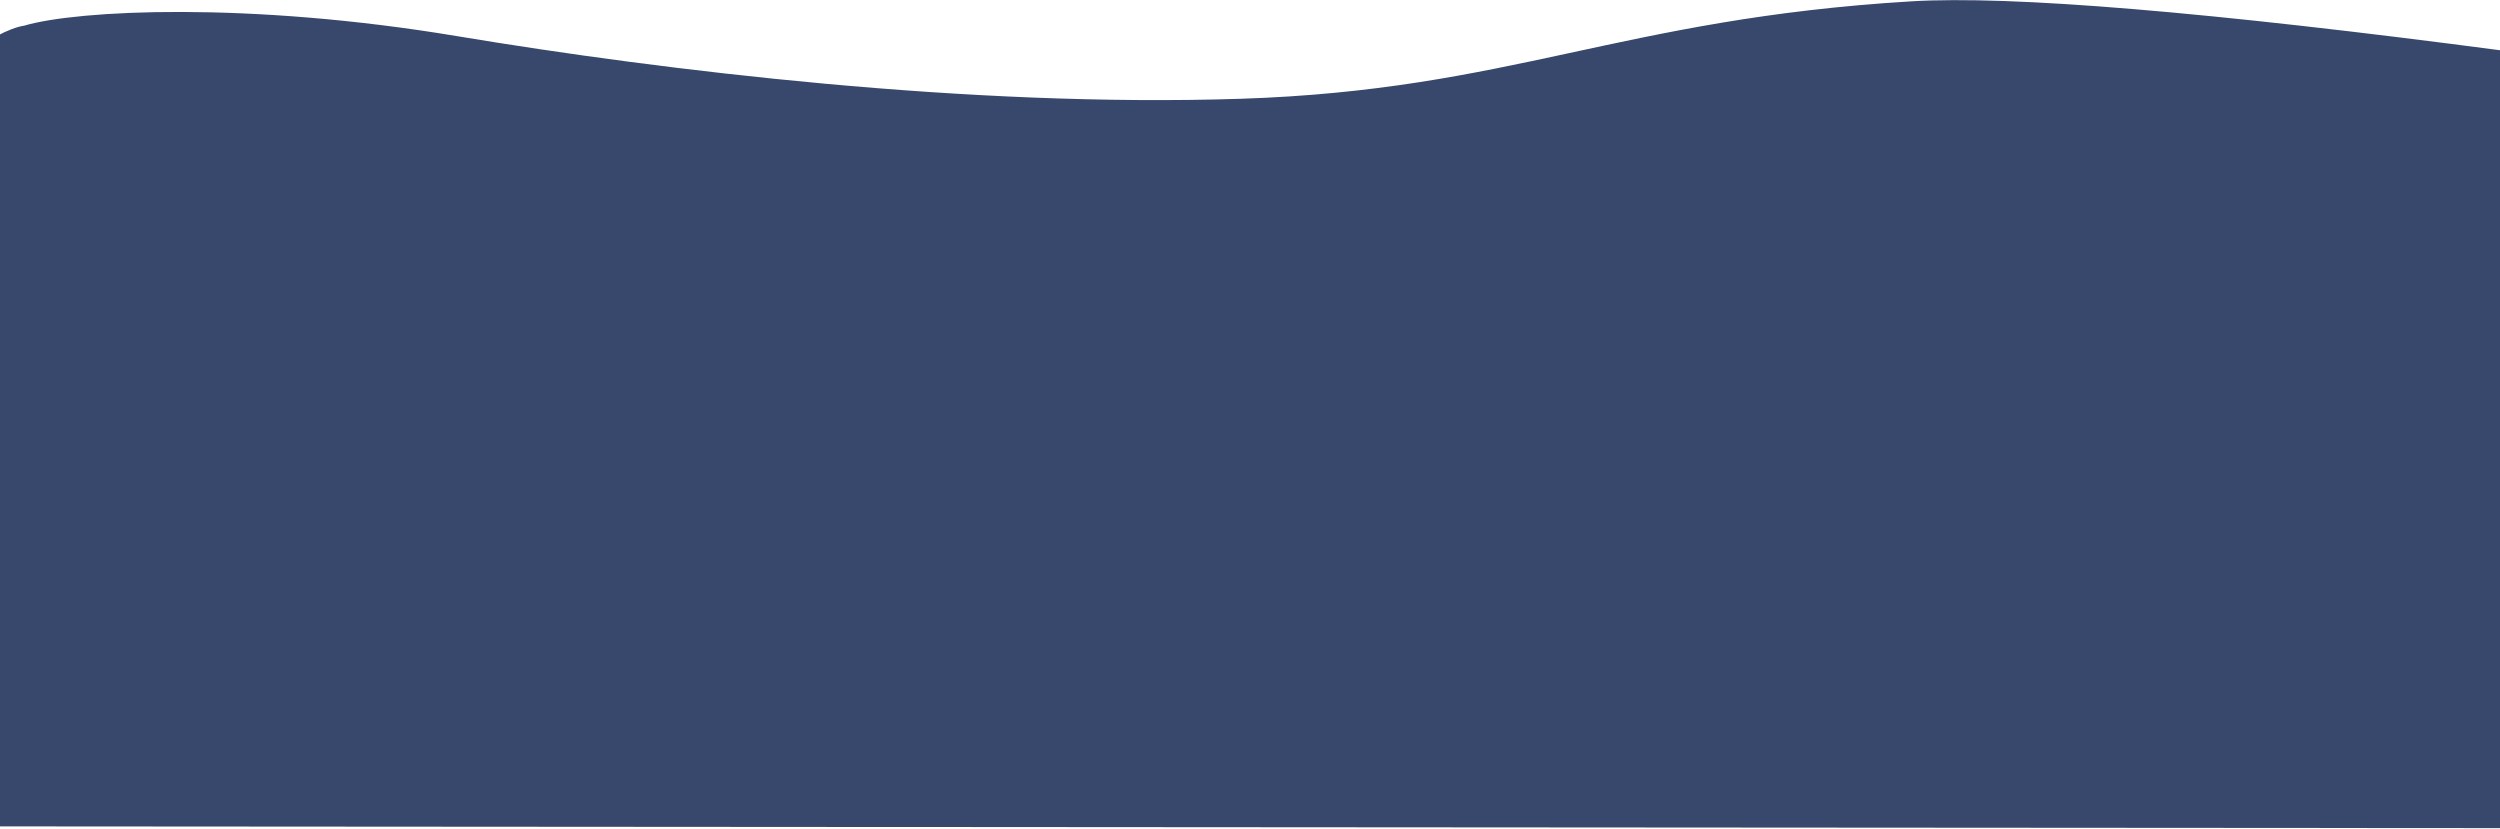
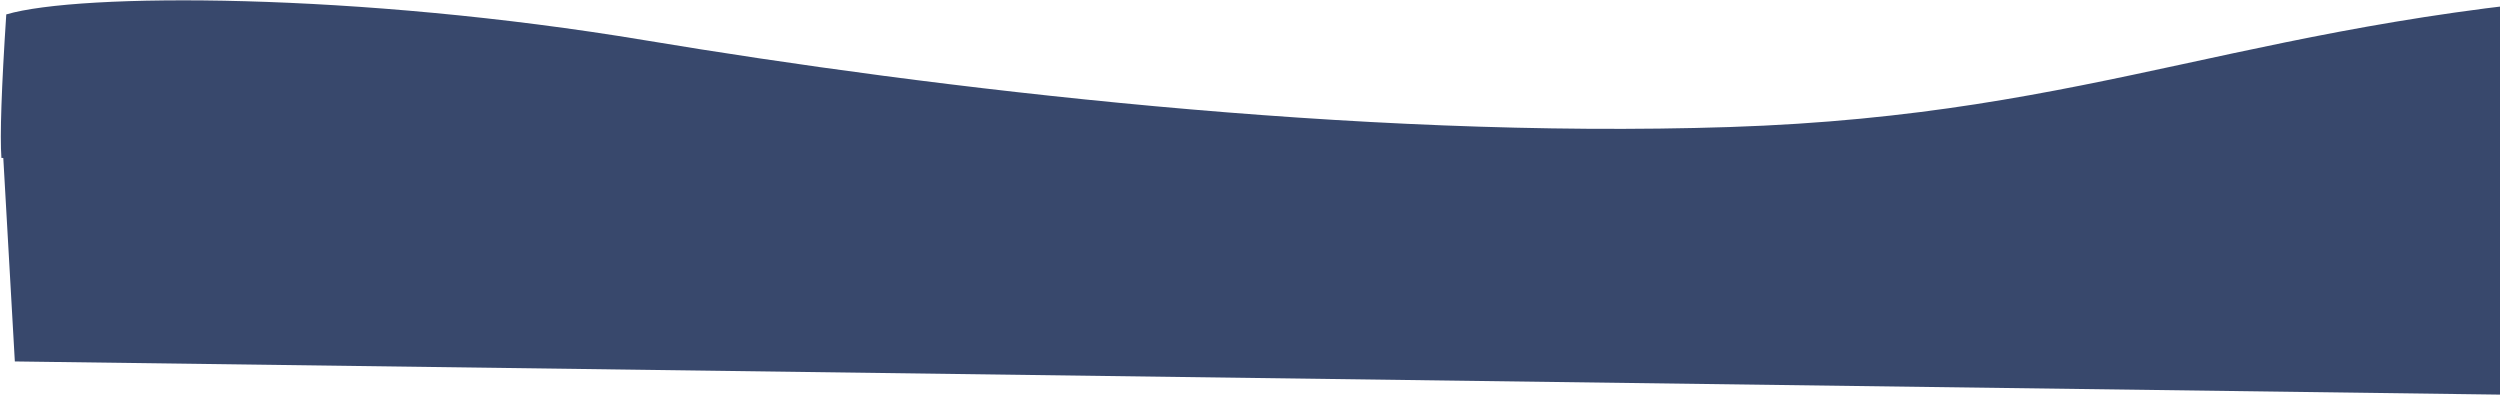
- <svg xmlns="http://www.w3.org/2000/svg" width="1440px" height="477px" viewBox="0 0 1440 477" version="1.1">
-   <g id="Page-1" stroke="none" stroke-width="1" fill="none" fill-rule="evenodd">
-     <g id="Desktop---Home" transform="translate(0, -1431)" fill="#38486C">
-       <path d="M0.658,1499.428 L0.09,1447.626 C170.344,1428.171 284.196,1420.676 341.645,1425.141 C509.107,1438.156 571.378,1480.187 726.879,1488 C882.38,1495.813 1058.854,1477.666 1179.168,1459.763 C1299.482,1441.86 1397.88,1448.578 1428.218,1458.109 C1432.595,1458.879 1437.86,1460.979 1444.014,1464.41 L1442.607,1503.612 L1443.405,1503.614 L1437.145,1919.568 L-5.653,1895.384 L0.259,1499.427 L0.658,1499.428 Z" id="Combined-Shape-Copy" transform="translate(719.1805, 1671.729) scale(-1, 1) rotate(-1) translate(-719.1805, -1671.729) " />
+ <svg xmlns="http://www.w3.org/2000/svg" width="1041px" height="165px" viewBox="0 0 1041 165" version="1.1">
+   <g id="PL" stroke="none" stroke-width="1" fill="none" fill-rule="evenodd">
+     <g id="Footer" transform="translate(-399, -411)" fill="#38486C">
+       <path d="M1978.169,490.549 L1971.886,575.177 L520.018,569.218 L526.045,488.028 L399.087,487.808 L400.047,447.693 C604.602,408.726 762.7,393.582 874.341,402.259 C1041.804,415.274 1104.074,457.305 1259.575,465.118 C1415.076,472.931 1591.55,454.784 1711.865,436.881 C1832.179,418.978 1947.636,421.226 1977.974,430.757 C1979.439,461.454 1979.765,481.385 1978.952,490.55 L1978.169,490.549 Z" id="Combined-Shape-Copy" transform="translate(1189.237, 487.5325) scale(-1, 1) rotate(-1) translate(-1189.237, -487.5325) " />
    </g>
  </g>
</svg>
